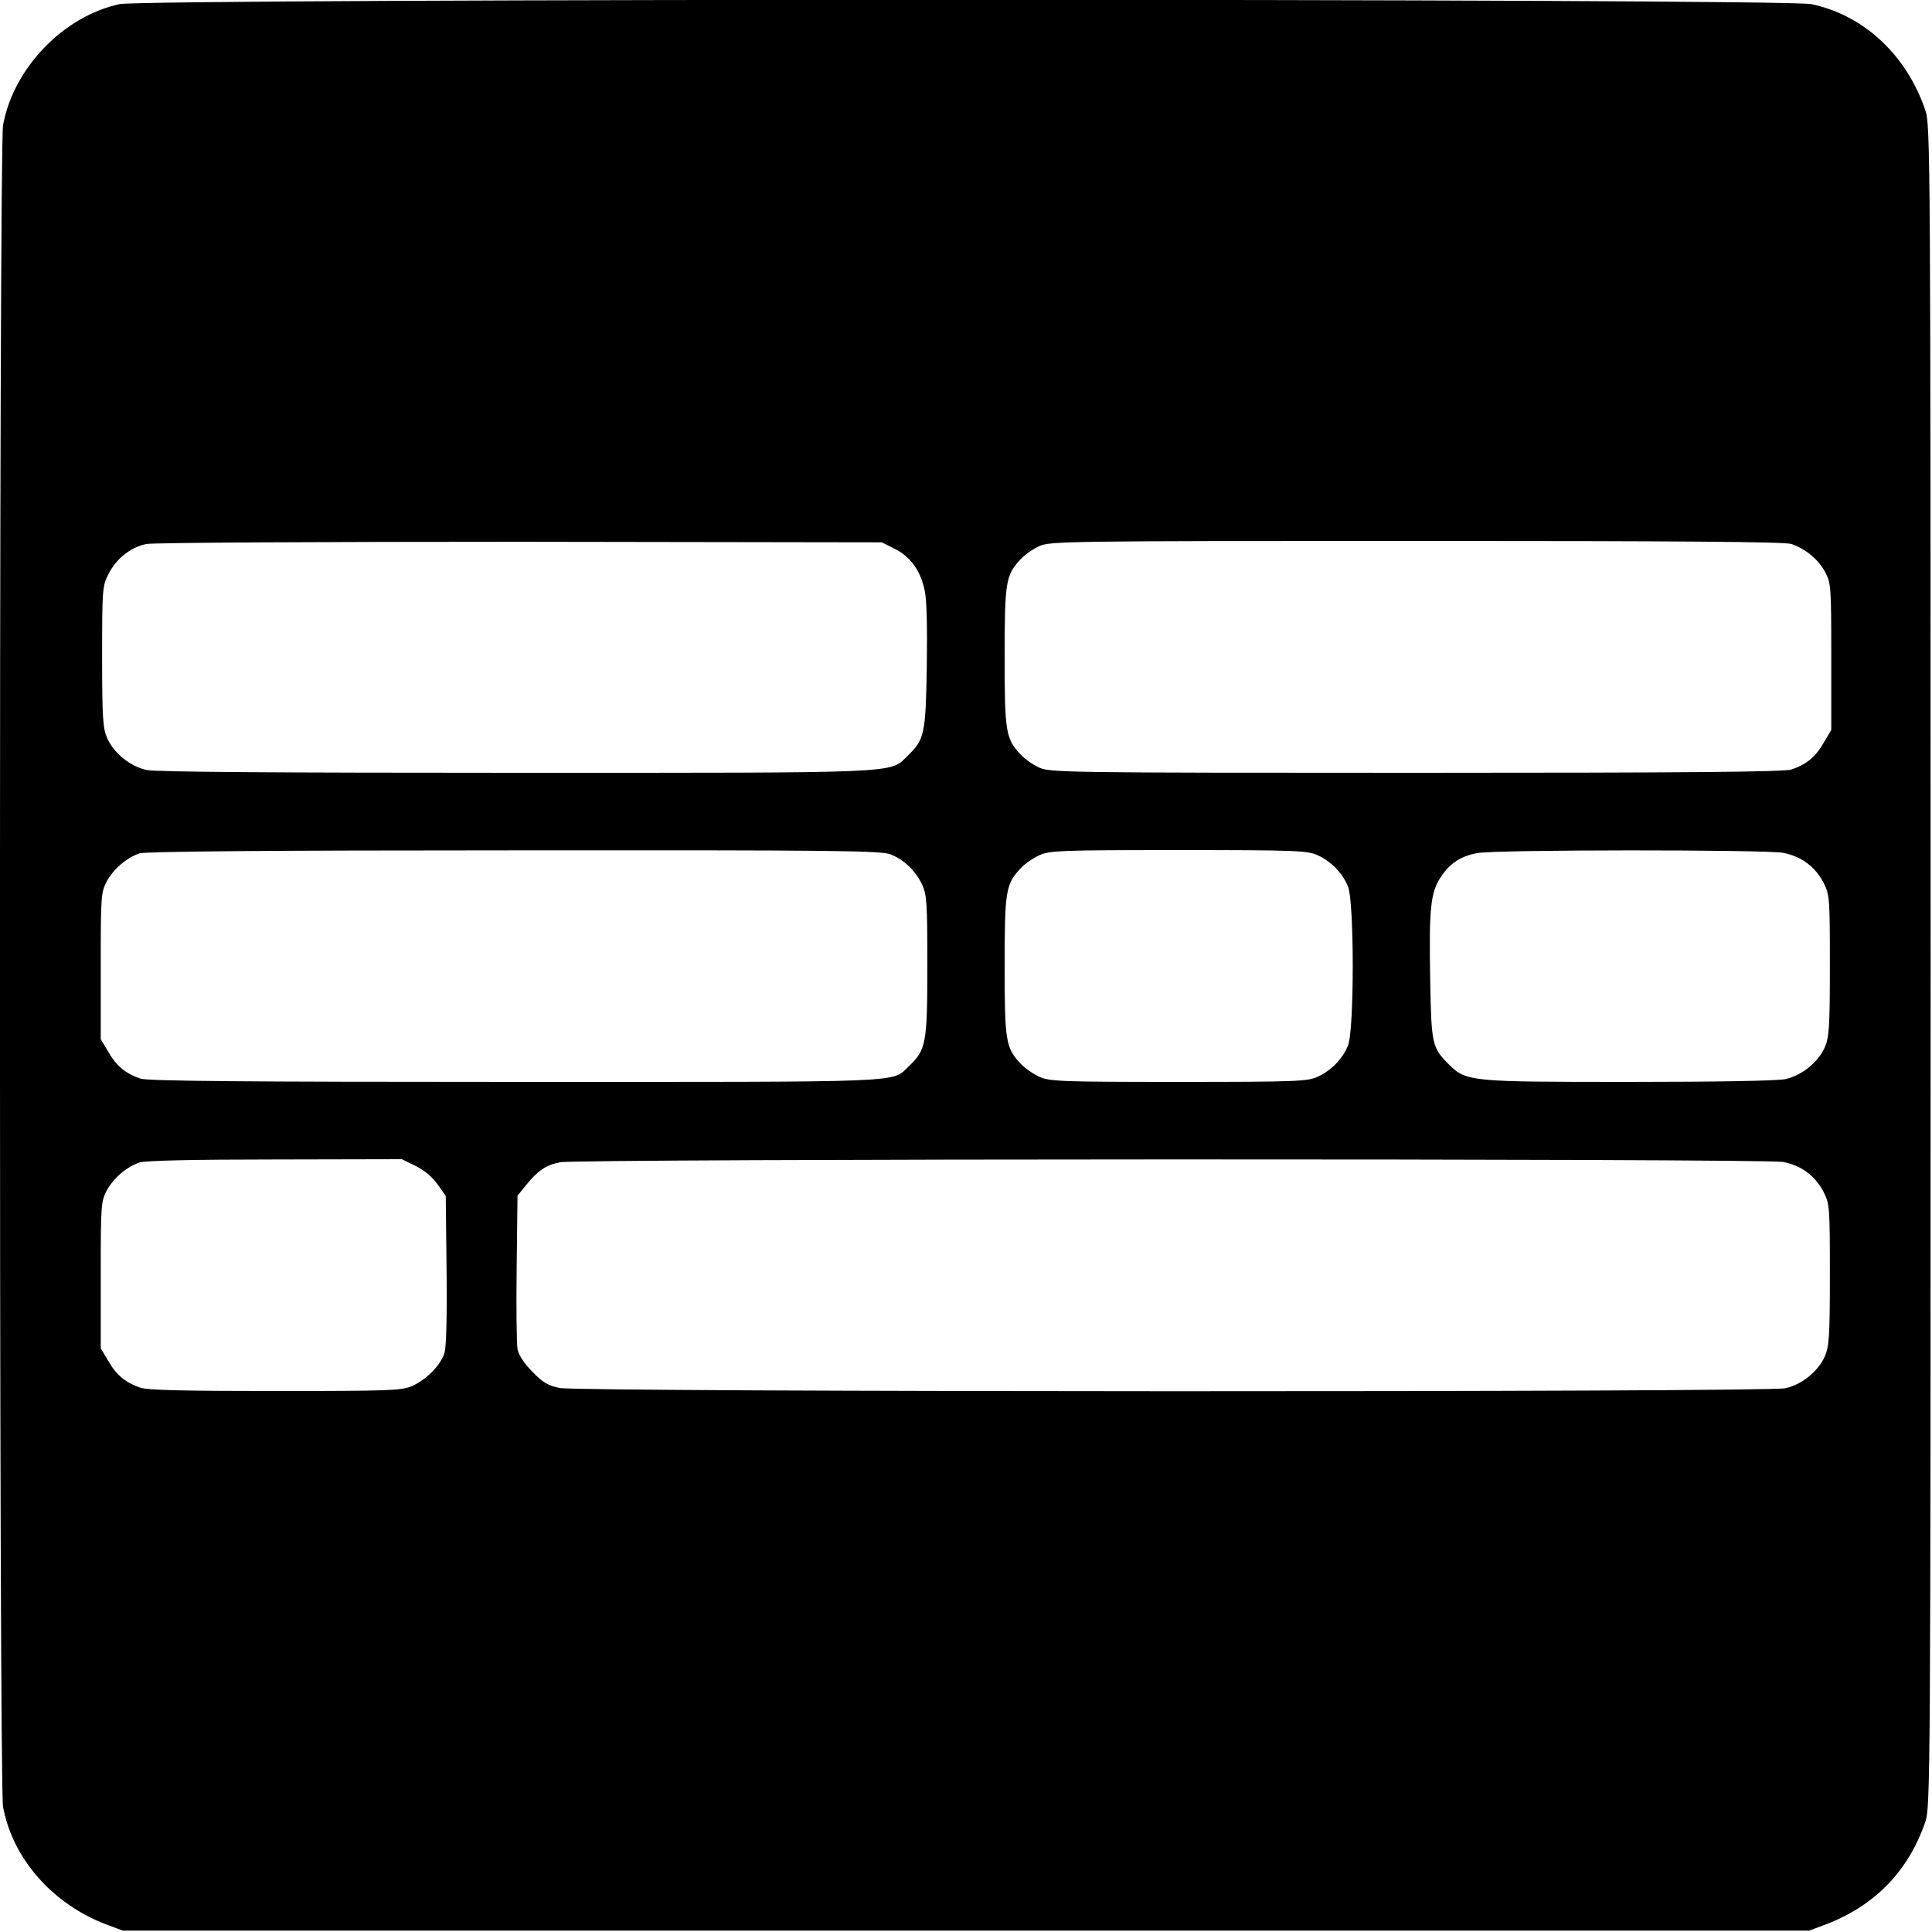
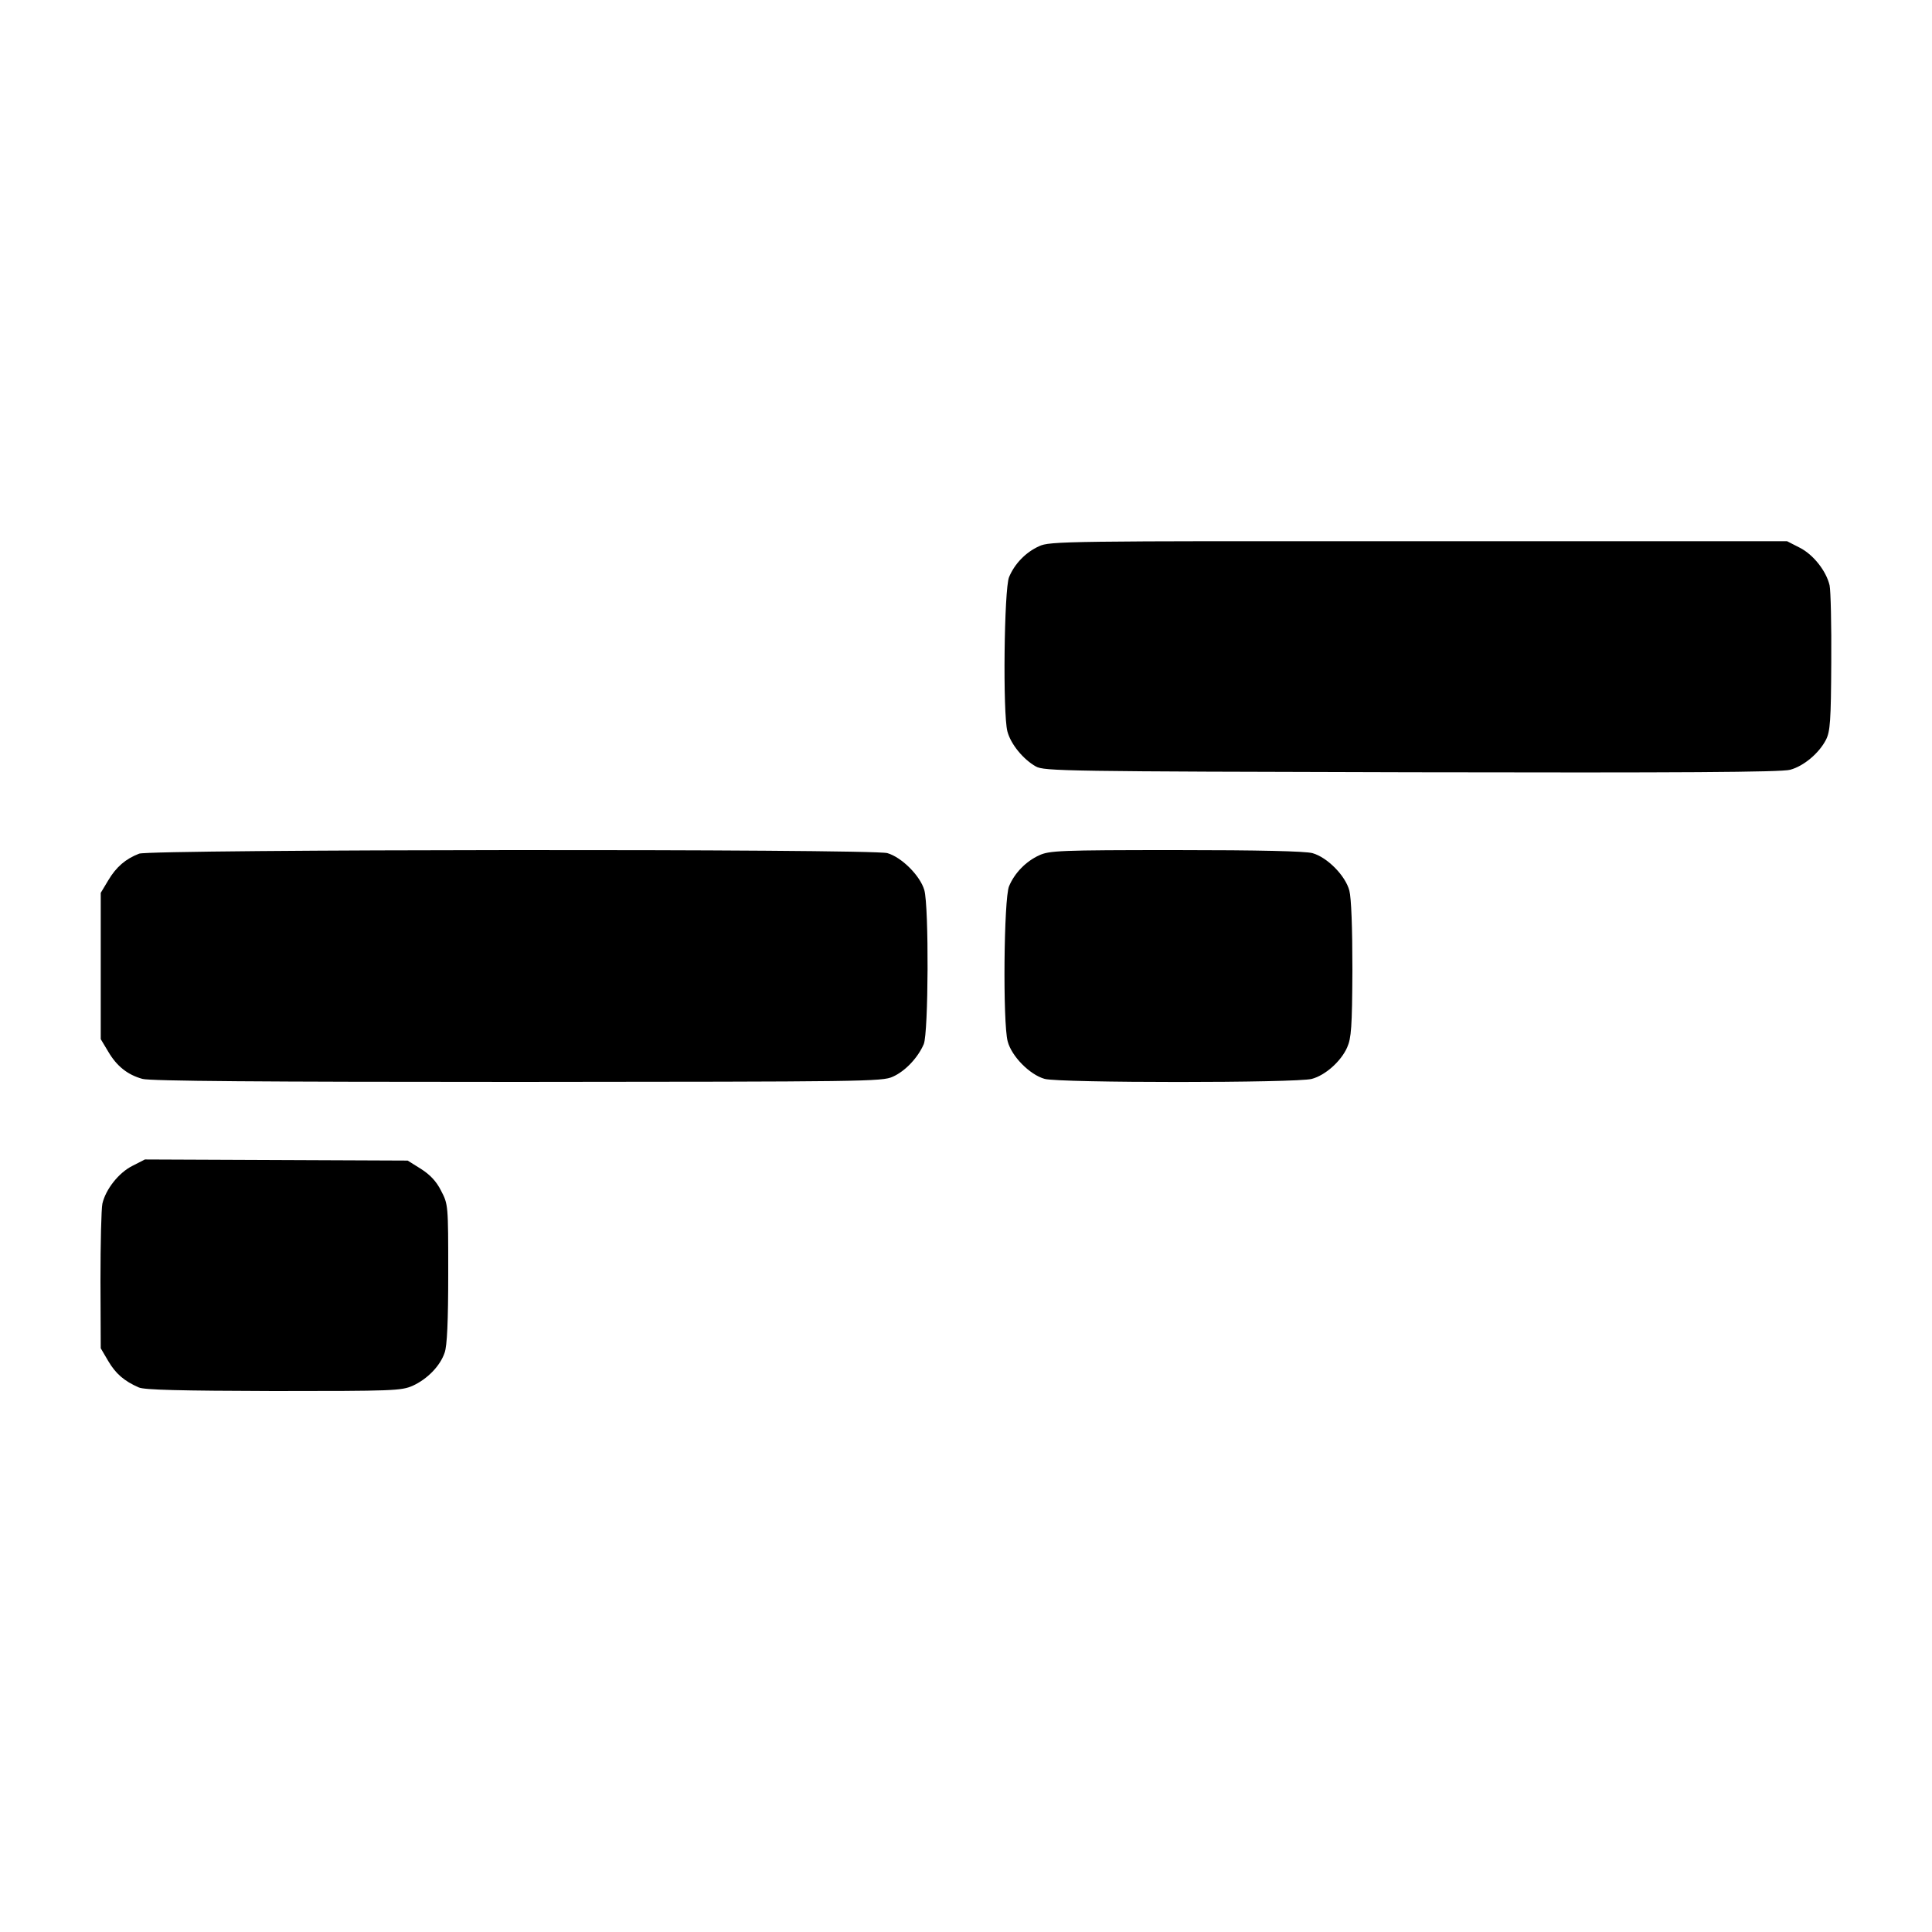
<svg xmlns="http://www.w3.org/2000/svg" version="1.0" width="700pt" height="700pt" viewBox="0 0 700 700" preserveAspectRatio="xMidYMid meet">
  <g transform="translate(0,700) scale(0.1,-0.1)" fill="#000000" stroke="none">
-     <path d="M433 6985 c-204 -44 -385 -233 -422 -439 -15 -84 -15 -6008 0 -6092 34 -187 179 -353 375 -427 l59 -22 3055 0 3055 0 59 22 c179 68 301 194 362 373 18 53 19 151 19 3100 0 2949 -1 3047 -19 3100 -68 201 -223 345 -413 385 -99 21 -6034 21 -6130 0z m2808 -1973 c57 -28 94 -79 109 -150 8 -33 10 -134 8 -275 -4 -245 -8 -266 -69 -325 -67 -65 0 -62 -1420 -62 -859 0 -1304 3 -1337 10 -60 13 -118 60 -143 114 -16 36 -19 70 -19 296 0 246 1 257 23 300 28 56 81 98 138 109 24 5 631 8 1354 8 l1310 -2 46 -23z m3250 17 c51 -18 97 -55 122 -102 21 -40 22 -52 22 -307 l0 -265 -28 -47 c-29 -51 -63 -78 -116 -96 -25 -9 -385 -12 -1360 -12 -1269 0 -1328 1 -1366 19 -22 10 -52 31 -67 47 -54 58 -58 81 -58 354 0 273 4 296 58 354 15 16 45 37 67 47 38 18 97 19 1366 19 965 0 1335 -3 1360 -11z m-3263 -1125 c49 -20 90 -60 113 -109 17 -36 19 -68 19 -295 0 -281 -5 -304 -66 -362 -66 -62 23 -58 -1427 -58 -973 0 -1333 3 -1358 12 -53 18 -87 45 -116 96 l-28 47 0 265 c0 255 1 267 22 307 25 45 70 84 118 101 20 7 459 11 1358 11 1179 1 1332 -1 1365 -15z m1547 -3 c49 -23 89 -64 109 -113 23 -55 23 -521 0 -576 -20 -49 -60 -90 -109 -113 -37 -17 -73 -19 -505 -19 -432 0 -468 2 -505 19 -22 10 -52 31 -67 47 -54 58 -58 81 -58 354 0 273 4 296 58 354 15 16 45 37 67 47 37 17 73 19 505 19 432 0 468 -2 505 -19z m1686 9 c66 -13 116 -50 147 -110 21 -43 22 -54 22 -300 0 -226 -3 -260 -19 -296 -25 -54 -83 -101 -143 -114 -31 -6 -244 -10 -567 -10 -572 0 -588 1 -650 62 -62 61 -65 73 -69 302 -5 264 1 322 38 378 33 50 72 76 132 87 63 13 1044 13 1109 1z m-4954 -1135 c32 -16 61 -41 79 -67 l29 -41 3 -266 c2 -165 -1 -279 -7 -301 -13 -45 -64 -97 -116 -121 -37 -17 -76 -19 -496 -19 -319 0 -466 3 -490 12 -53 18 -87 45 -116 96 l-28 47 0 265 c0 255 1 267 22 307 25 45 70 84 118 101 19 7 197 11 491 11 l460 1 51 -25z m4954 15 c66 -13 116 -50 147 -110 21 -43 22 -54 22 -300 0 -226 -3 -260 -19 -296 -25 -54 -83 -101 -143 -114 -71 -15 -4368 -14 -4440 1 -43 9 -62 20 -100 60 -29 29 -49 60 -53 81 -3 18 -5 151 -3 295 l3 261 31 38 c43 53 72 73 124 83 66 13 4363 14 4431 1z" />
+     <path d="M3765 5021 c-49 -22 -89 -64 -109 -112 -18 -44 -23 -495 -6 -559 12 -46 57 -101 103 -127 30 -17 106 -18 1362 -21 965 -2 1341 0 1371 9 49 13 105 60 130 109 15 30 18 67 19 280 1 135 -2 260 -6 279 -12 52 -59 112 -109 137 l-45 23 -1335 0 c-1280 1 -1337 0 -1375 -18z" />
+     <path d="M504 3907 c-49 -19 -83 -48 -112 -97 l-27 -45 0 -265 0 -265 27 -45 c31 -53 70 -84 124 -99 27 -8 435 -11 1359 -11 1257 1 1322 1 1360 19 45 20 91 69 112 118 17 41 19 497 2 558 -15 52 -82 119 -134 134 -59 16 -2668 14 -2711 -2z" />
+     <path d="M3765 3901 c-48 -22 -89 -64 -109 -112 -19 -45 -23 -495 -5 -562 14 -54 80 -121 134 -136 53 -15 915 -15 968 0 49 13 106 64 128 114 15 34 18 72 19 282 0 153 -4 259 -11 286 -14 54 -80 121 -134 136 -27 7 -192 11 -495 11 -422 0 -458 -2 -495 -19z" />
+     <path d="M480 2776 c-50 -25 -97 -85 -109 -137 -4 -19 -7 -144 -7 -279 l1 -245 27 -46 c27 -46 58 -73 111 -96 20 -9 150 -12 488 -13 432 0 463 1 504 19 53 24 100 72 116 120 9 24 13 115 13 287 0 249 0 250 -26 300 -17 34 -40 58 -73 79 l-48 30 -476 2 -476 2 -45 -23z" />
  </g>
</svg>
